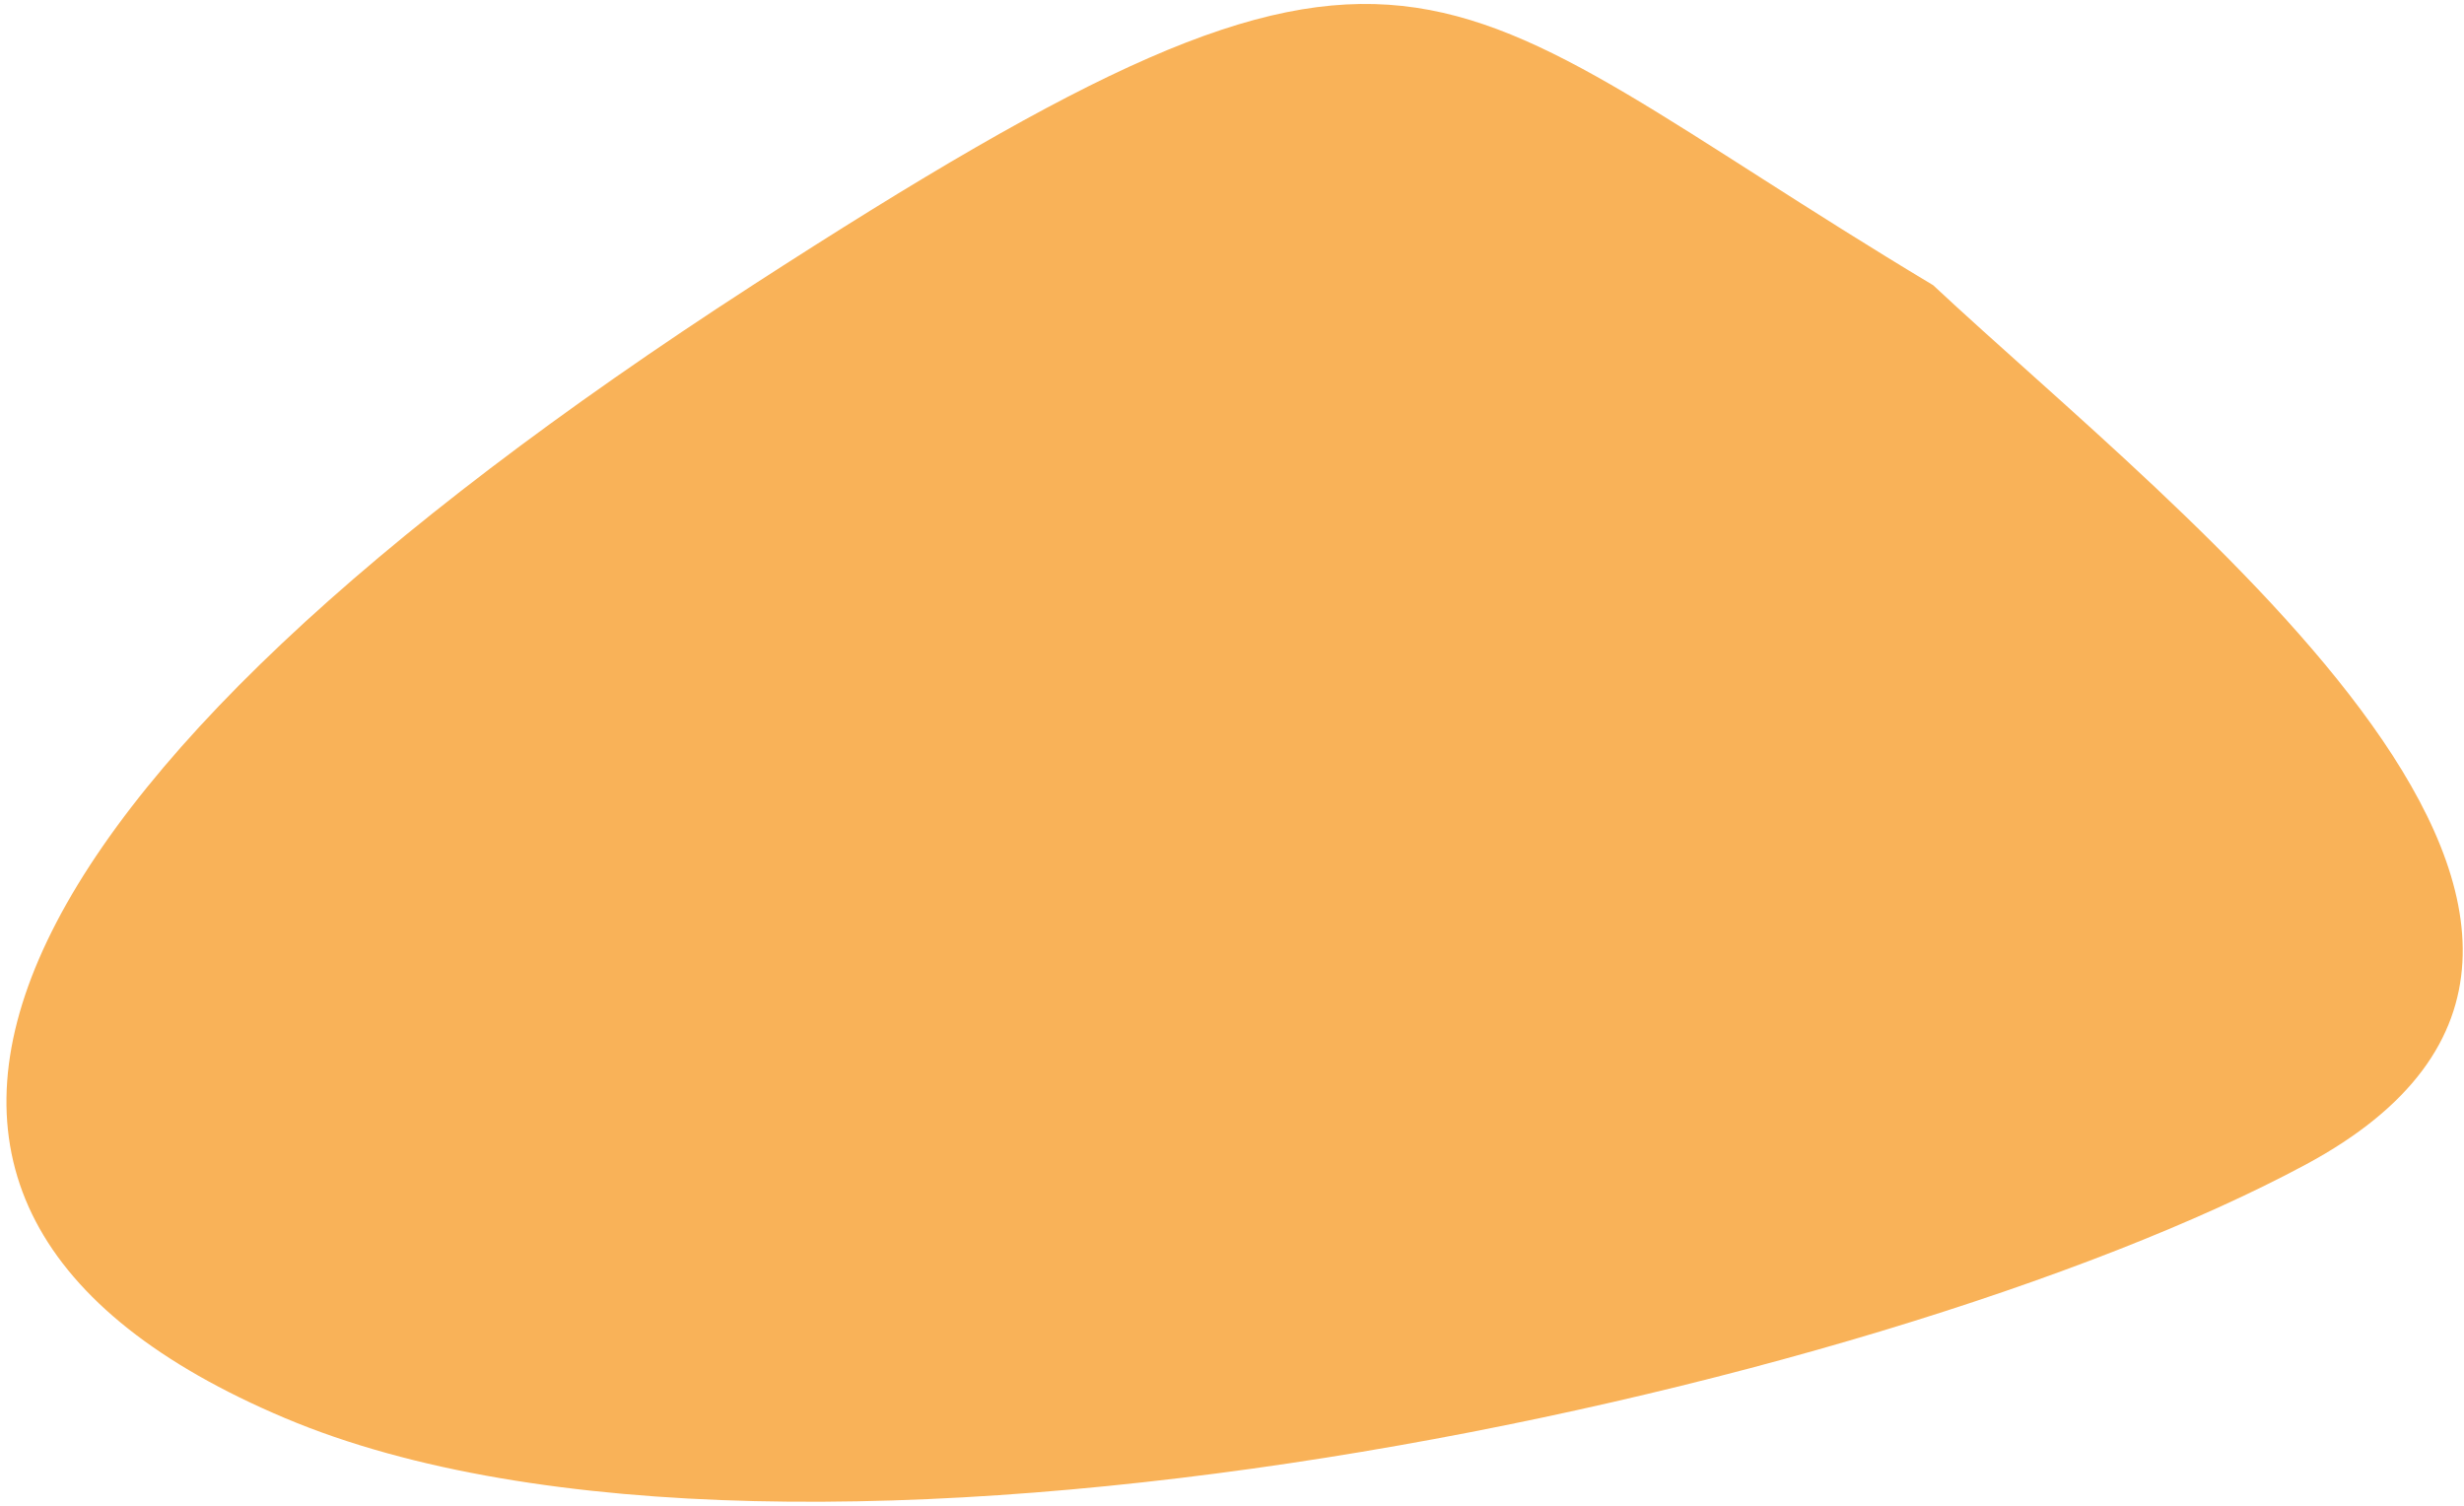
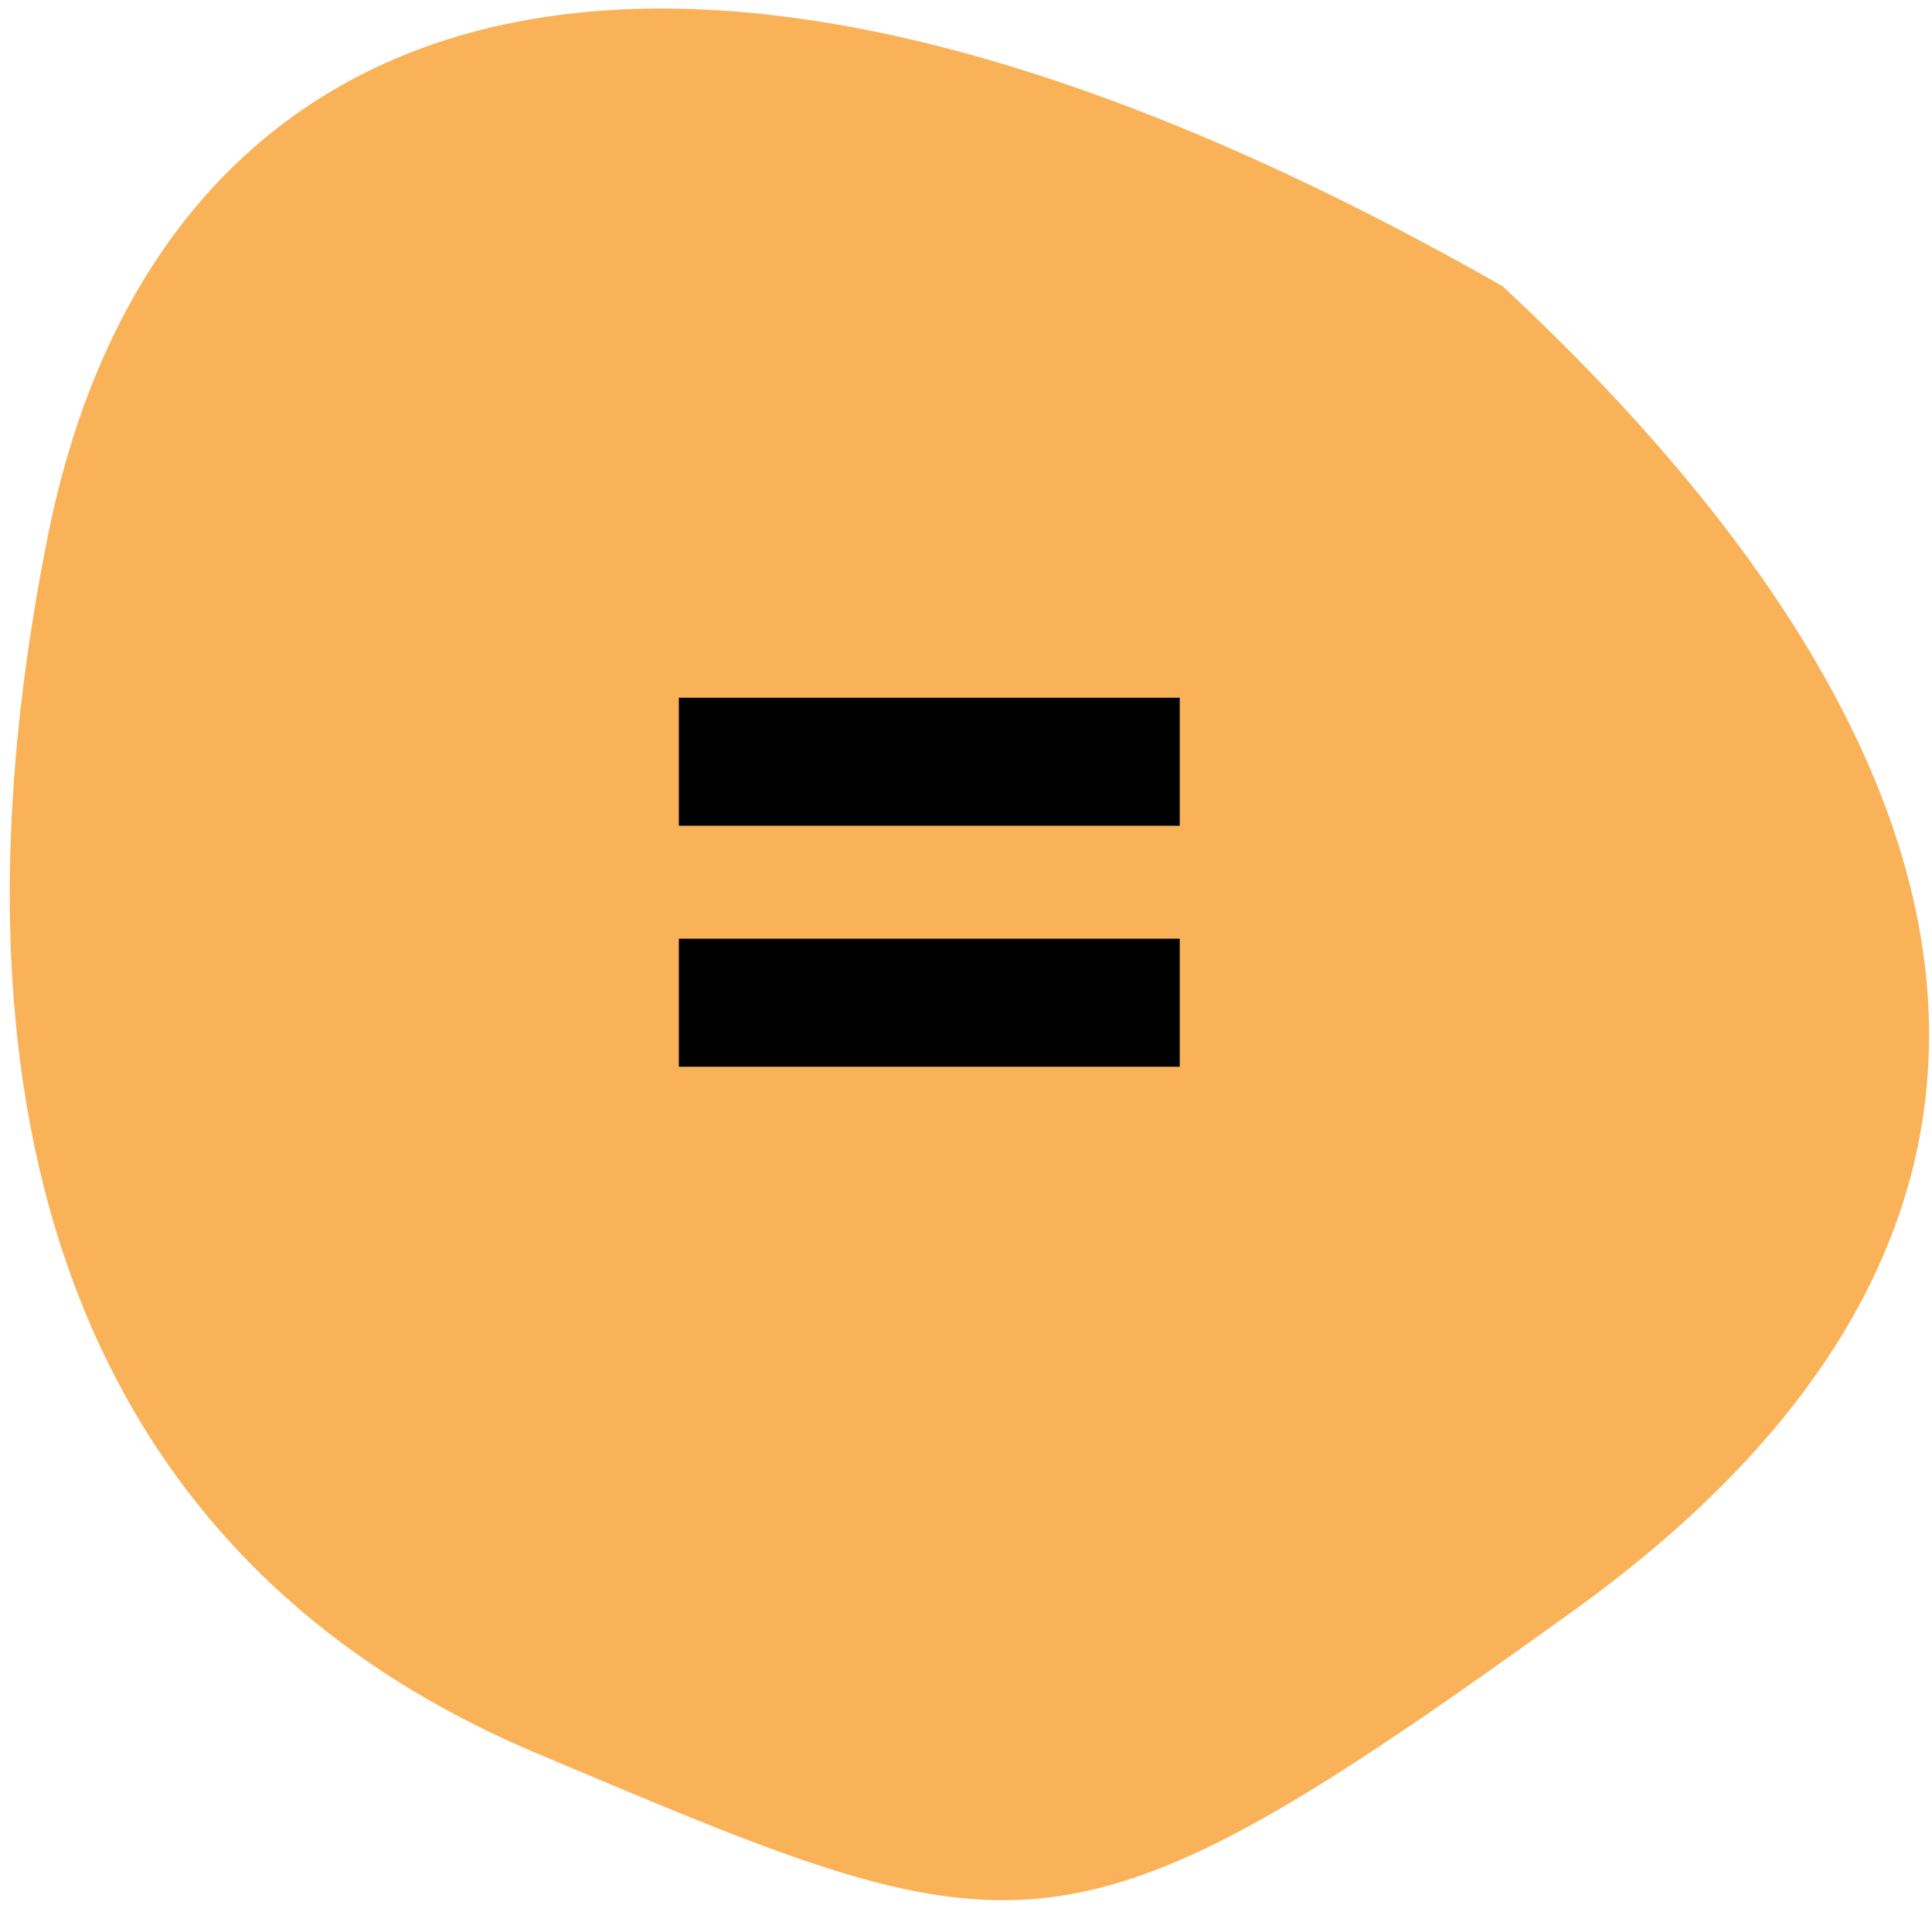
- <svg xmlns="http://www.w3.org/2000/svg" width="311" height="190" viewBox="0 0 311 190" fill="none">
-   <path d="M244 36C275 65 345 118 291 147C237 176 100 206 36 179C-28 152 -2.565 99.131 95 36C180 -19 179 -3 244 36Z" fill="#F9B258" />
+ <svg xmlns="http://www.w3.org/2000/svg" width="162" height="160" viewBox="0 0 162 160" fill="none">
+   <path d="M126 24C170 65 175 104 132 135C89 166 86 164.297 45 147C4 129.703 -5 90 4 45C13 -3.8147e-06 54 -17 126 24Z" fill="#F9B258" />
+   <path d="M56.922 69.234V58.5H98.922V69.234H56.922ZM56.922 89.438V78.703H98.922V89.438H56.922Z" fill="black" />
</svg>
